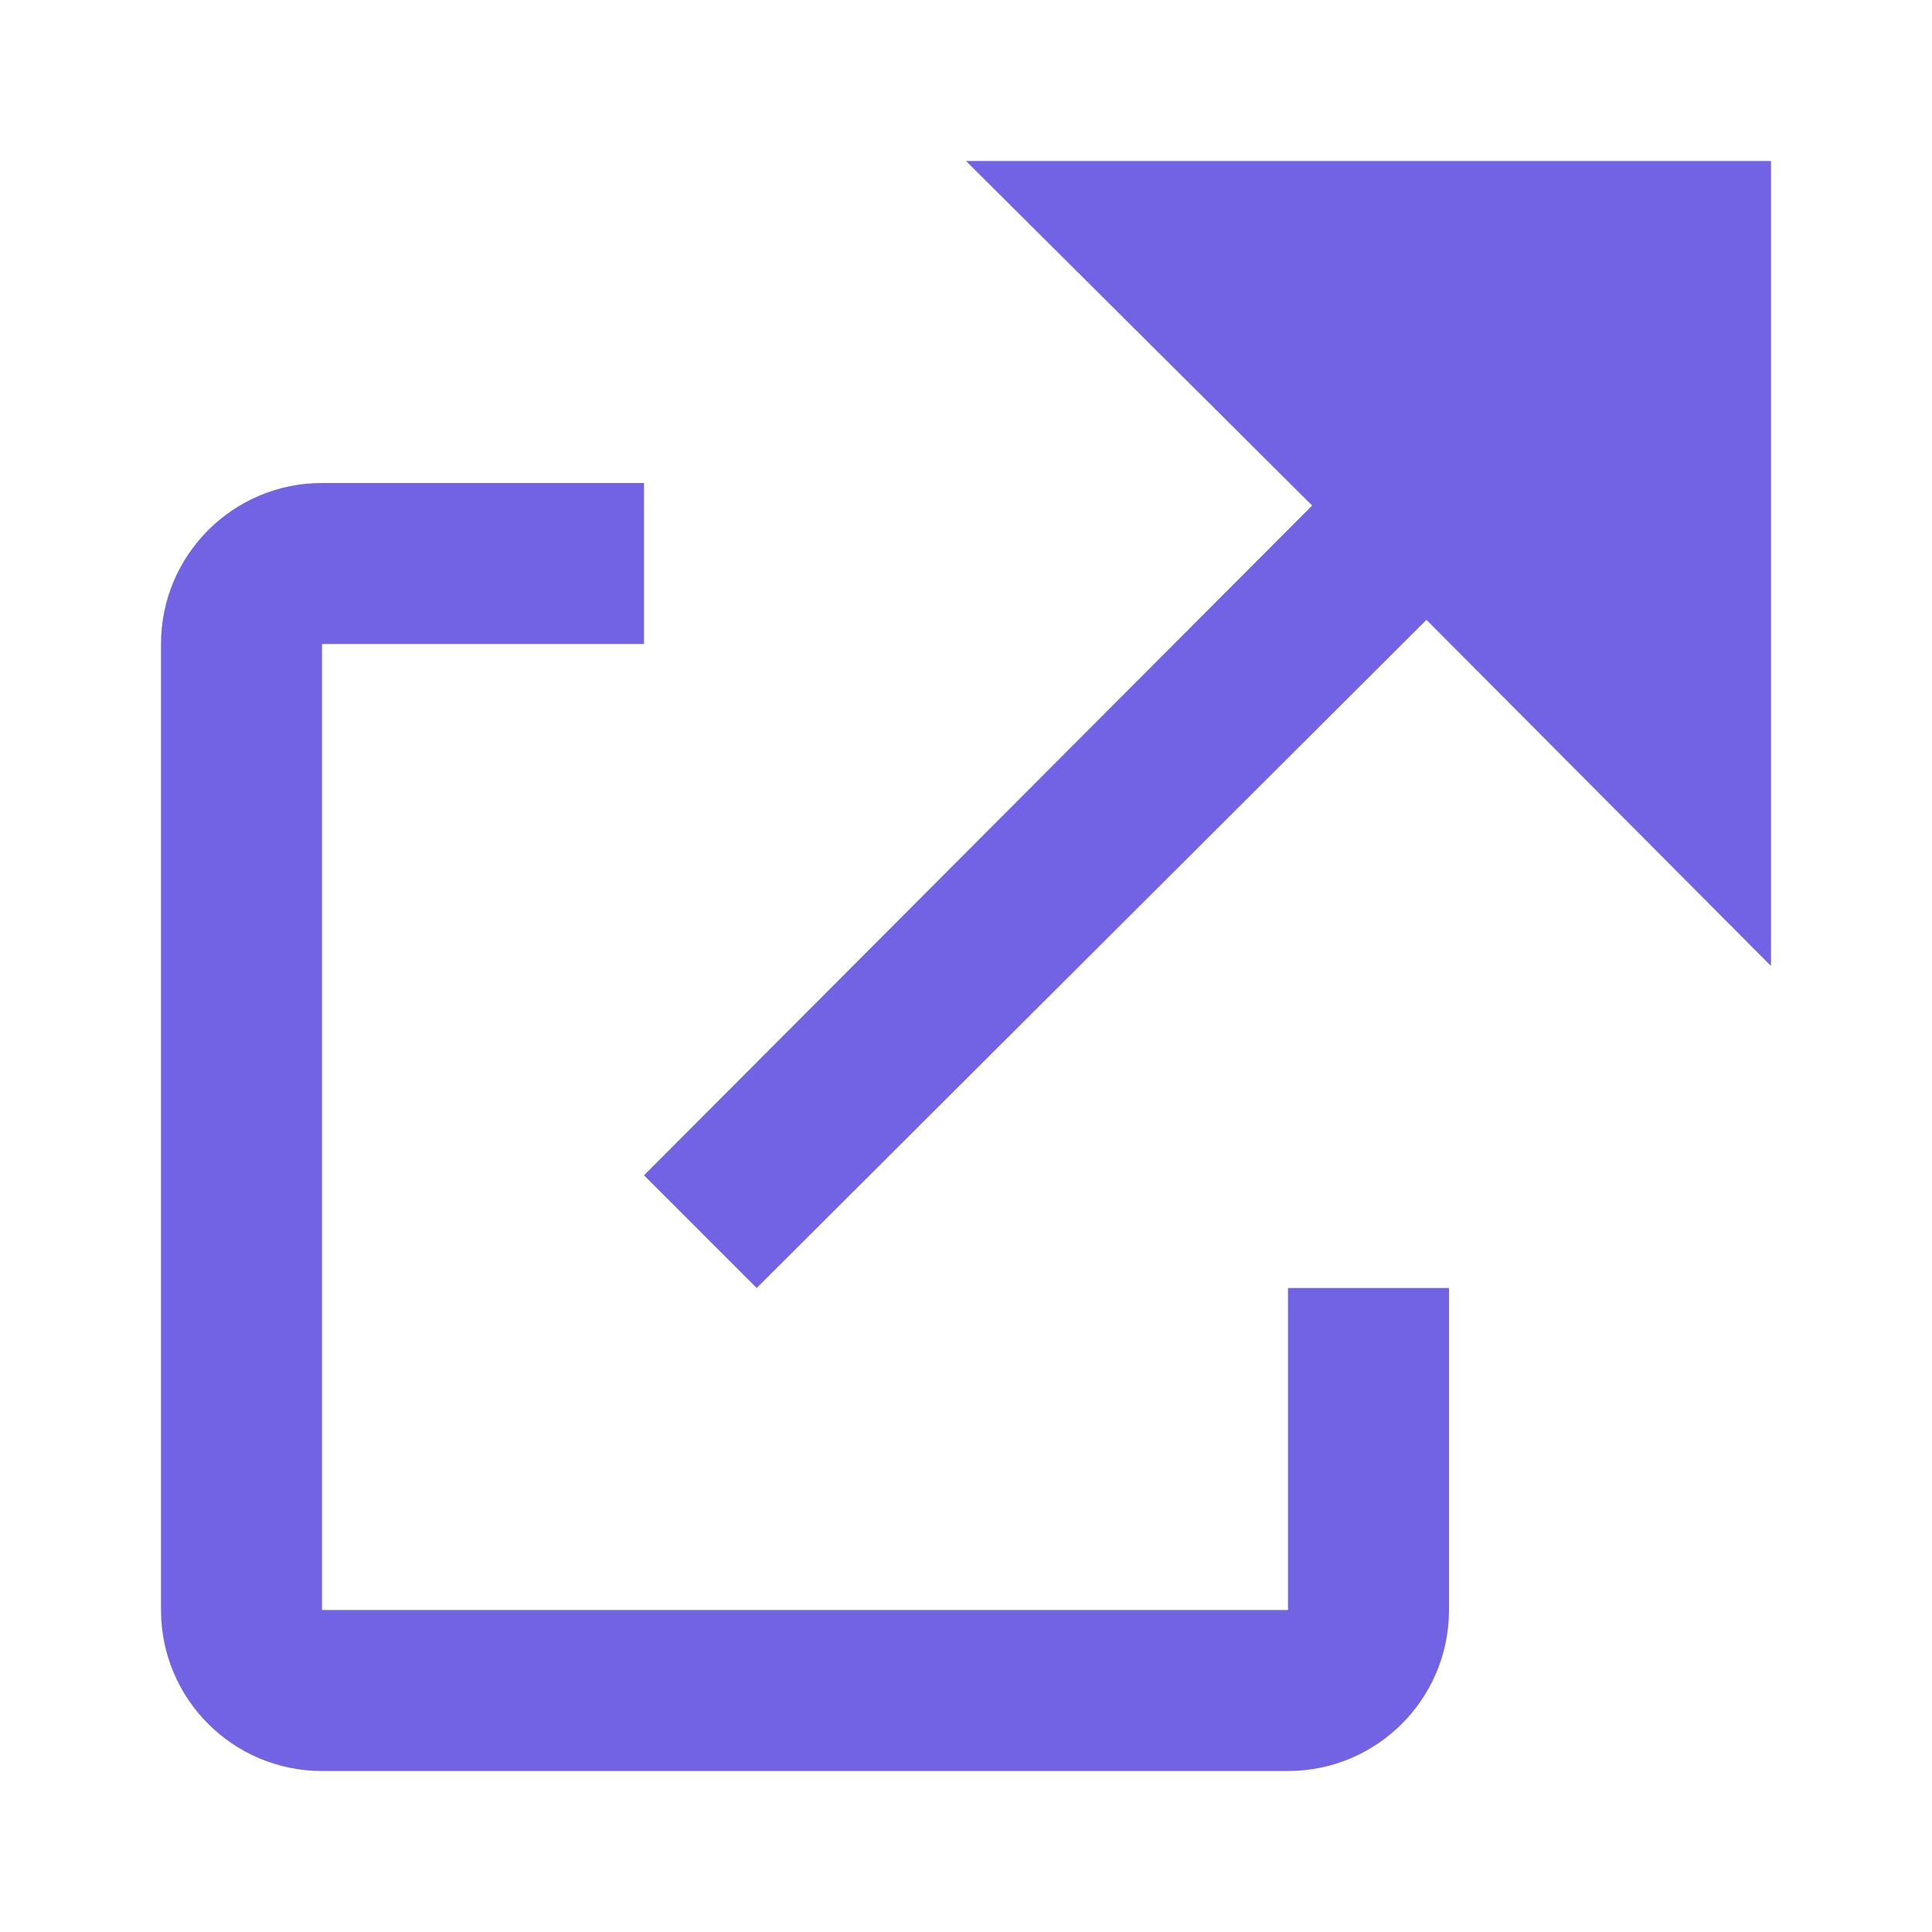
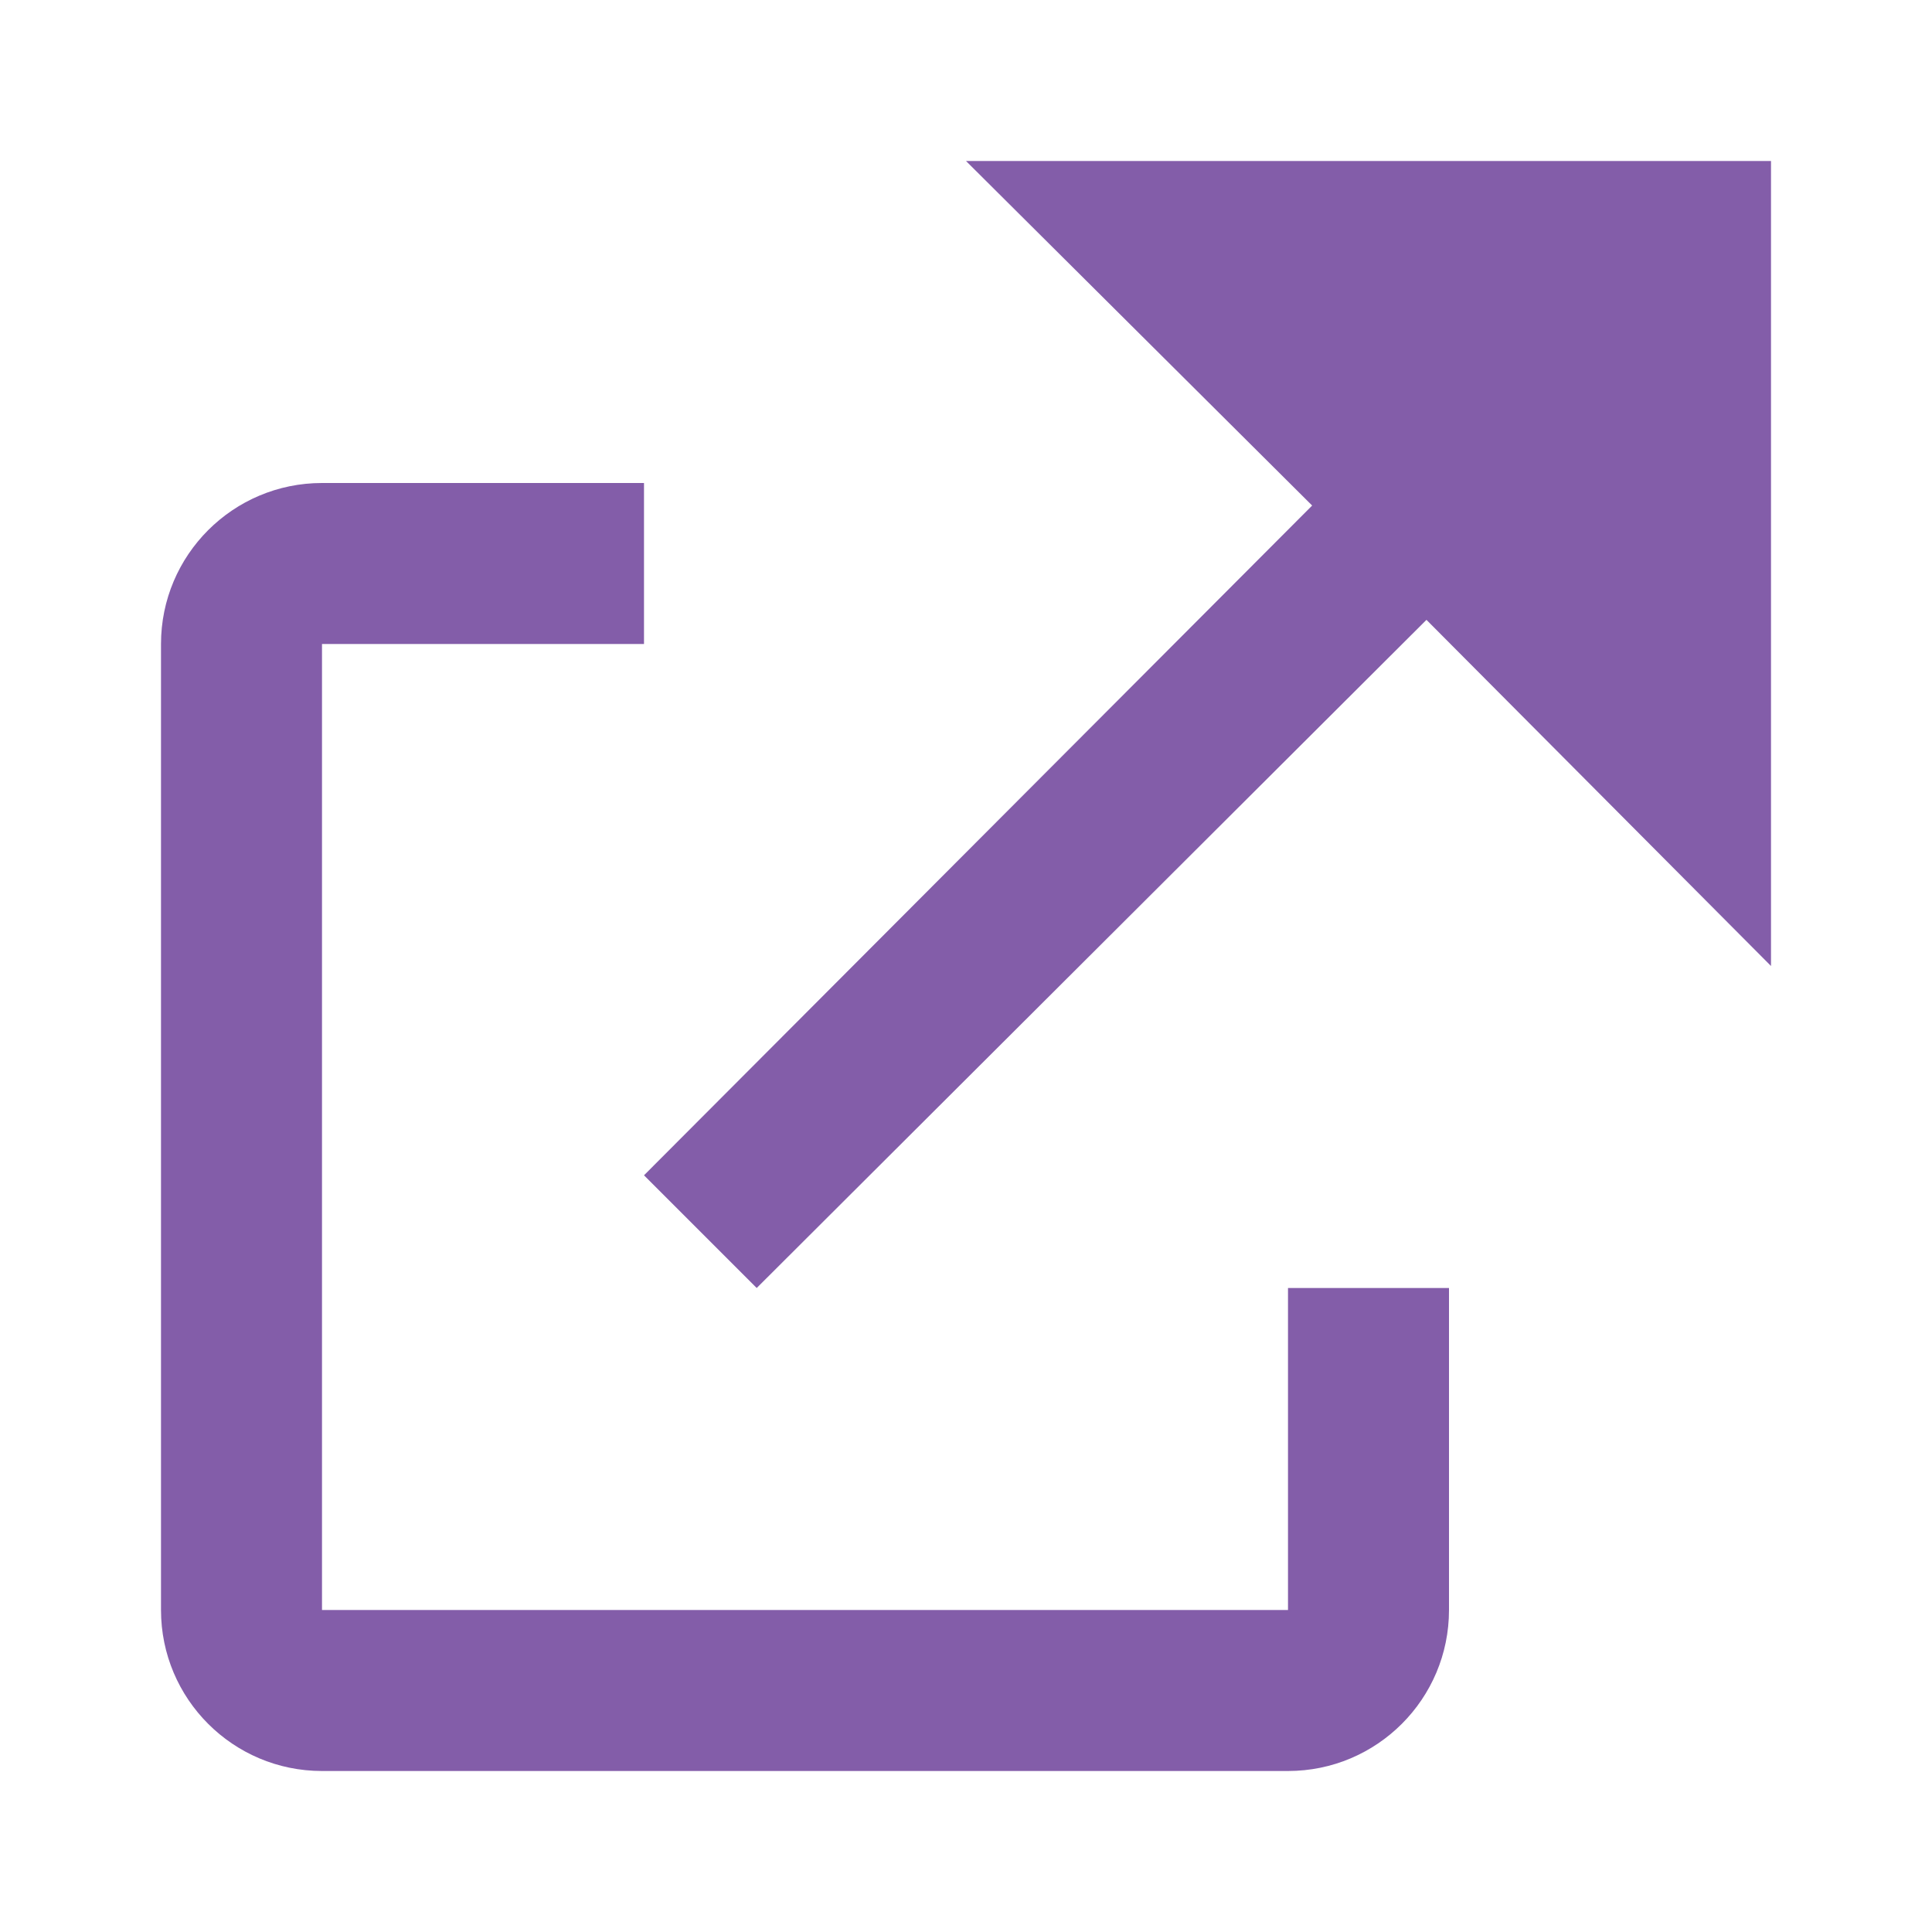
<svg xmlns="http://www.w3.org/2000/svg" width="12" height="12" viewBox="0 0 12 12">
-   <path fill="#7262e4" d="M6 1h5v5L8.86 3.85 4.7 8 4 7.3l4.15-4.16zM2 3h2v1H2v6h6V8h1v2a1 1 0 0 1-1 1H2a1 1 0 0 1-1-1V4a1 1 0 0 1 1-1" />
+   <path fill="#835DA9" d="M6 1h5v5L8.86 3.85 4.7 8 4 7.3l4.15-4.16zM2 3h2v1H2v6h6V8h1v2a1 1 0 0 1-1 1H2a1 1 0 0 1-1-1V4a1 1 0 0 1 1-1" />
</svg>
